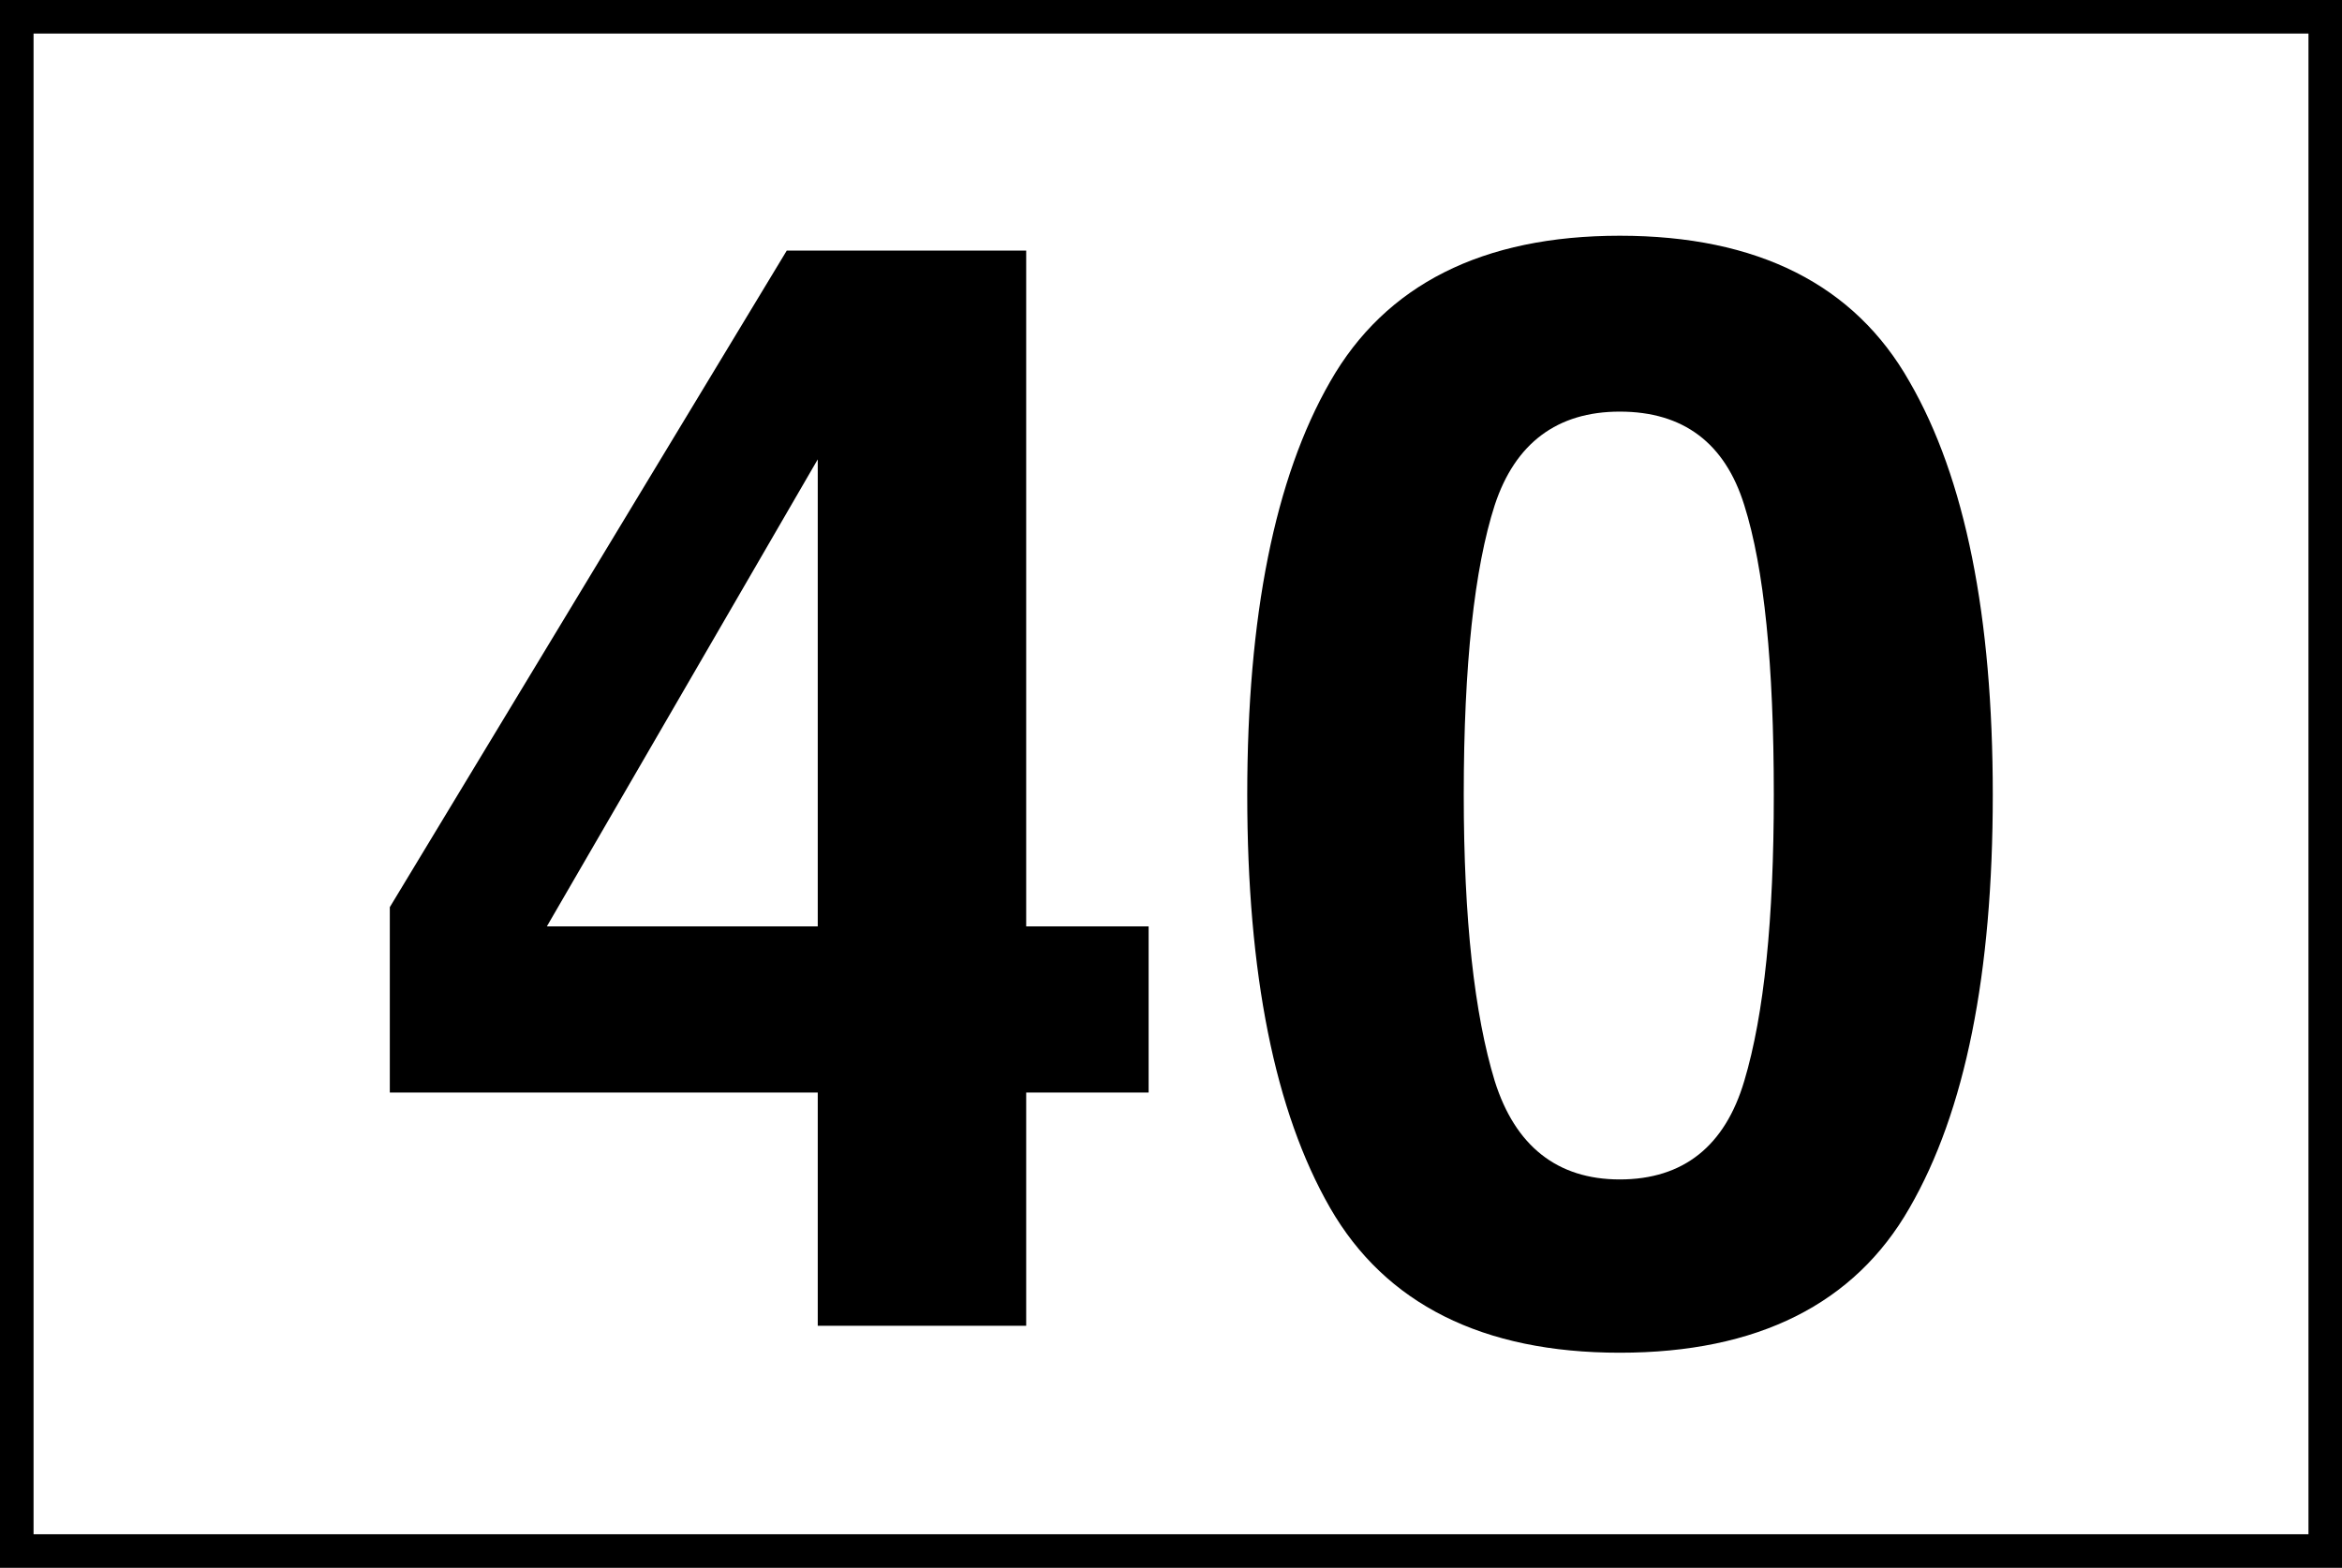
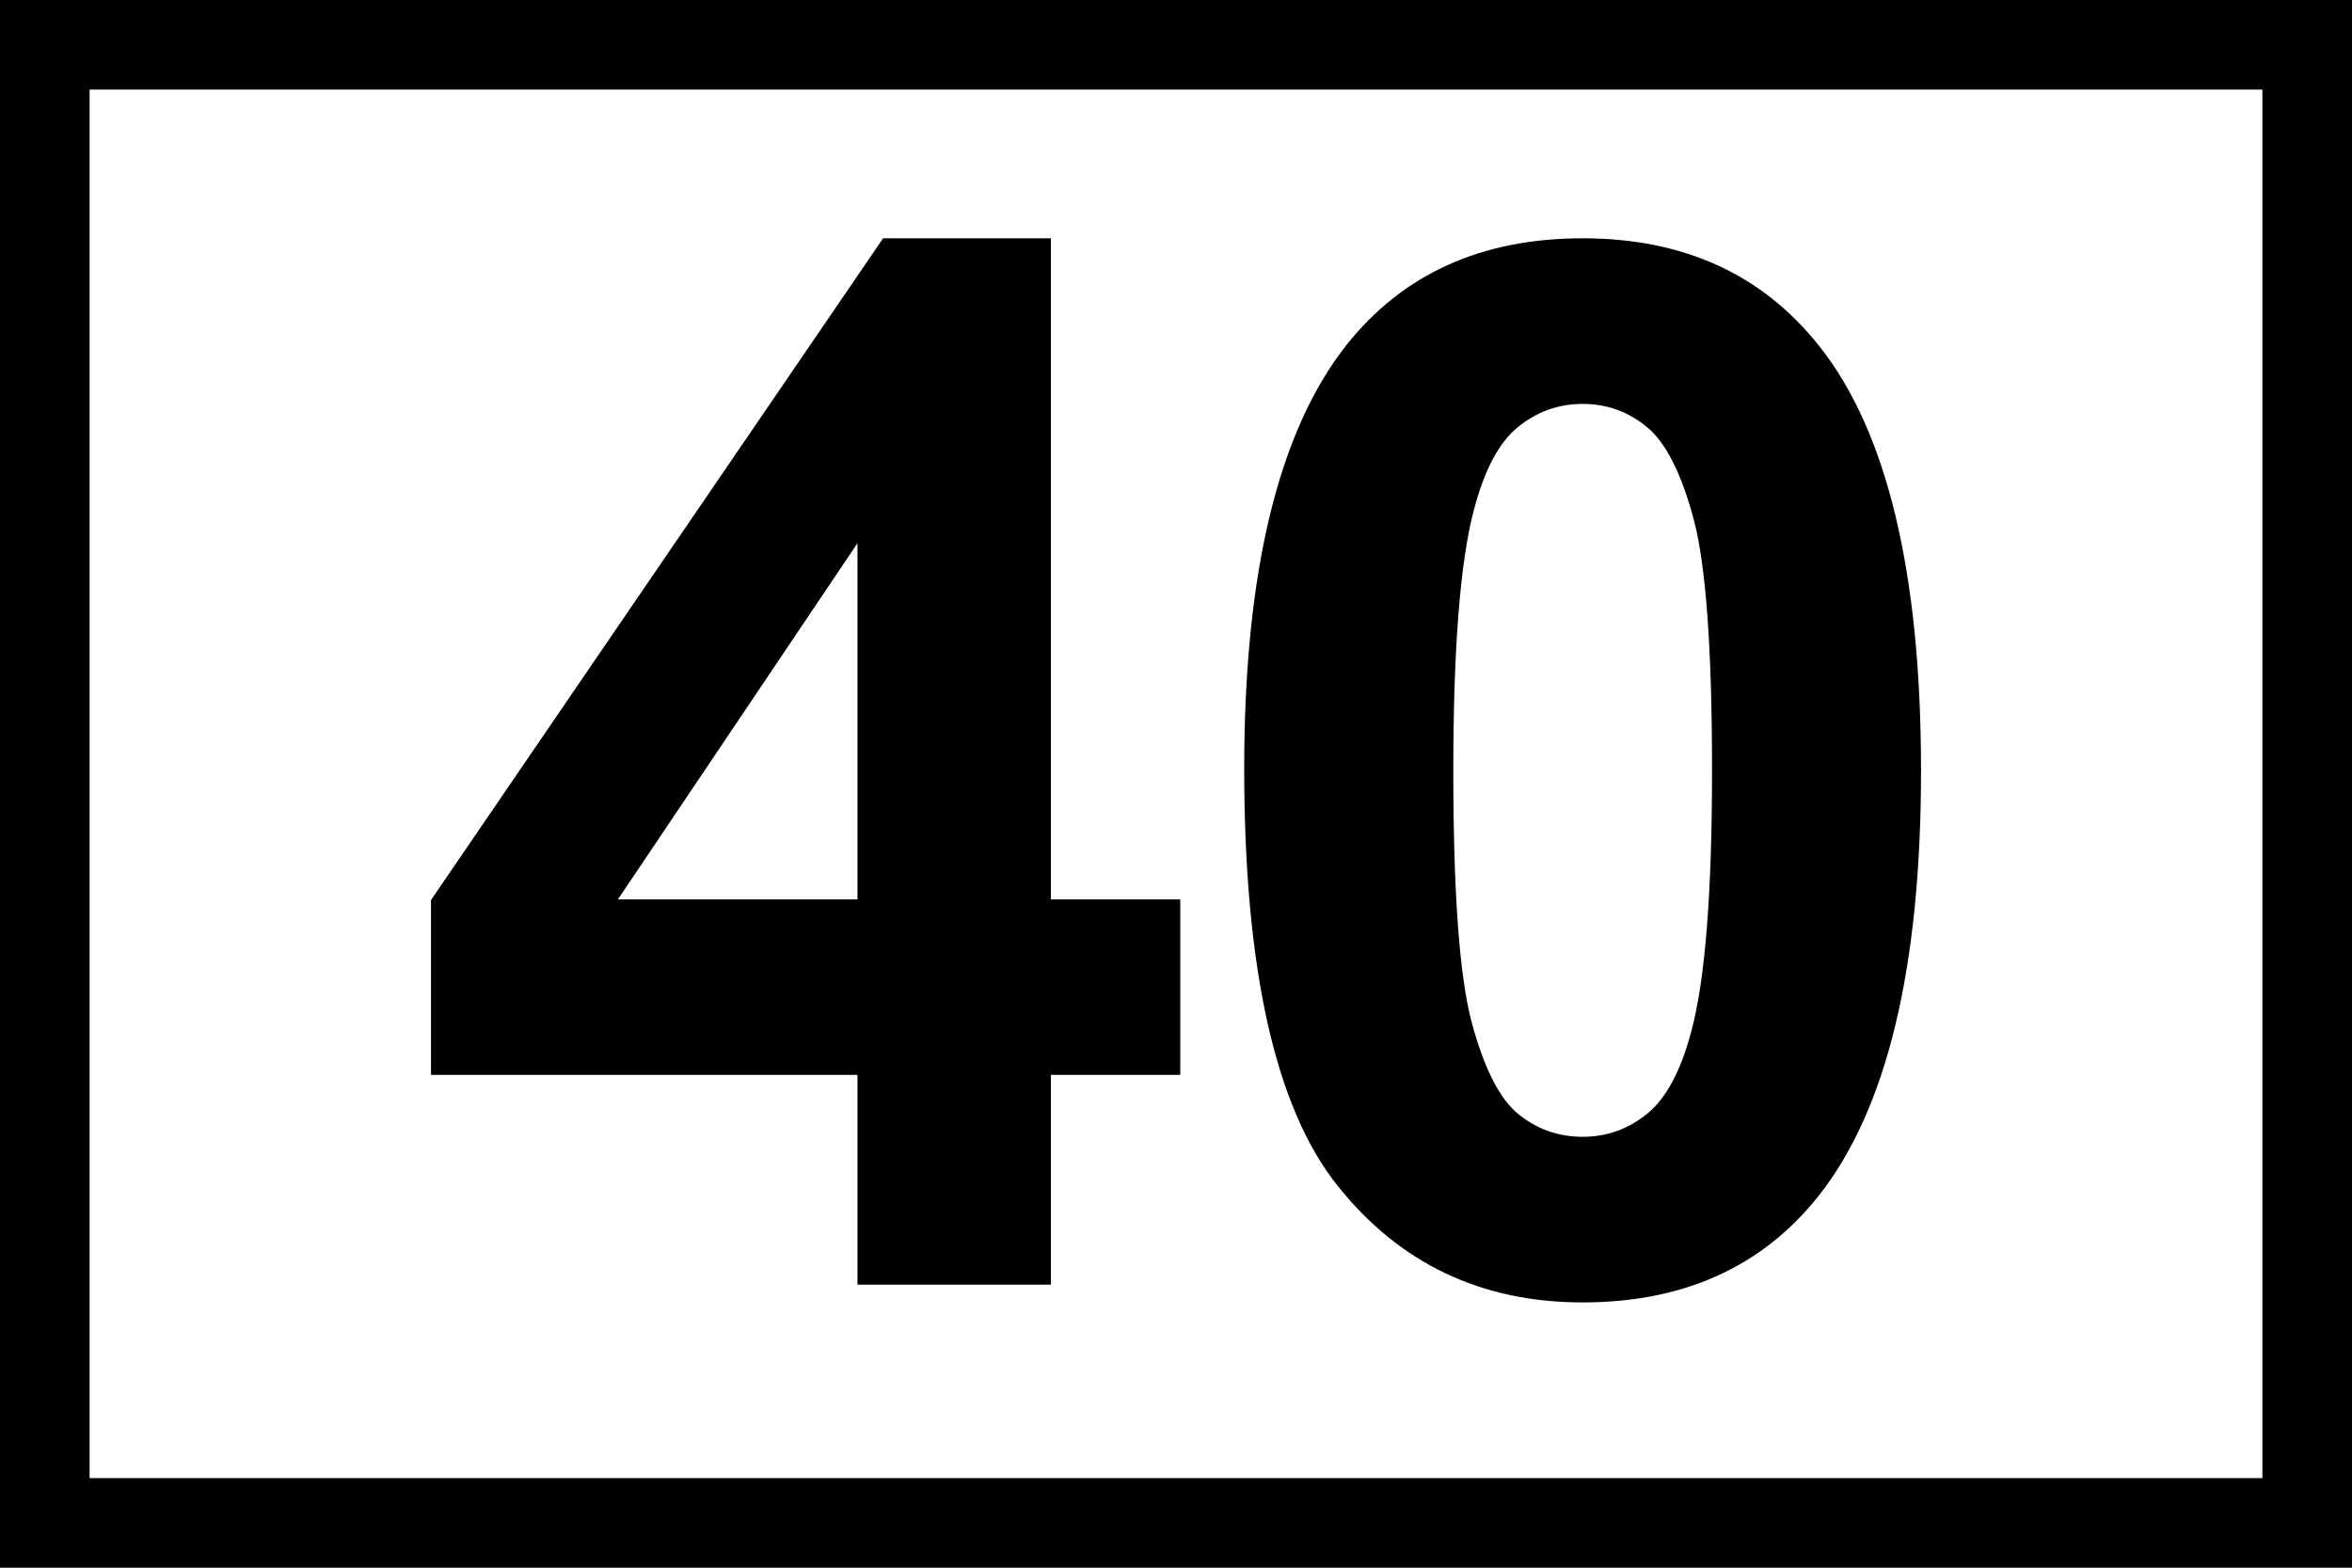
- <svg xmlns="http://www.w3.org/2000/svg" width="18" height="12.05" viewBox="0 0 18 12.05">
-   <path fill-rule="nonzero" fill="rgb(100%, 100%, 100%)" fill-opacity="1" stroke-width="0.2" stroke-linecap="butt" stroke-linejoin="miter" stroke="rgb(0%, 0%, 0%)" stroke-opacity="1" stroke-miterlimit="4" d="M 0.1 0.1 L 13.858 0.1 L 13.858 9.245 L 0.1 9.245 Z M 0.1 0.1 " transform="matrix(1.2896, 0, 0, 1.2896, 0, 0.000000411666)" />
-   <path fill-rule="nonzero" fill="rgb(0%, 0%, 0%)" fill-opacity="1" d="M 8.828 8.398 L 7.887 8.398 L 7.887 10.191 L 6.285 10.191 L 6.285 8.398 L 2.996 8.398 L 2.996 6.973 L 6.047 1.926 L 7.887 1.926 L 7.887 7.121 L 8.828 7.121 Z M 6.285 7.121 L 6.285 3.531 L 4.203 7.121 Z M 11.25 6.109 C 11.25 7.066 11.332 7.797 11.488 8.309 C 11.645 8.809 11.969 9.066 12.449 9.066 C 12.938 9.066 13.258 8.809 13.406 8.309 C 13.559 7.797 13.633 7.066 13.633 6.109 C 13.633 5.109 13.559 4.367 13.406 3.883 C 13.258 3.406 12.938 3.164 12.449 3.164 C 11.969 3.164 11.645 3.406 11.488 3.883 C 11.332 4.367 11.25 5.109 11.25 6.109 Z M 12.449 1.812 C 13.508 1.812 14.254 2.188 14.676 2.934 C 15.105 3.676 15.316 4.738 15.316 6.109 C 15.316 7.484 15.105 8.543 14.676 9.285 C 14.254 10.023 13.508 10.398 12.449 10.398 C 11.395 10.398 10.648 10.023 10.223 9.285 C 9.797 8.543 9.586 7.484 9.586 6.109 C 9.586 4.738 9.797 3.676 10.223 2.934 C 10.648 2.188 11.395 1.812 12.449 1.812 Z M 2.684 1.145 " />
+ <svg xmlns="http://www.w3.org/2000/svg" baseProfile="full" height="14" version="1.1" width="21">
+   <defs />
+   <rect fill="black" height="14" width="21" x="0" y="0" />
+   <rect fill="white" height="12.4" width="19.4" x="0.8" y="0.8" />
+   <g fill="black">
+     <path d="M7.656 11.472V9.599H3.848V8.038L7.885 2.128H9.383V8.032H10.538V9.599H9.383V11.472ZM7.656 8.032V4.851L5.517 8.032Z" />
+     <path d="M14.131 2.128Q15.483 2.128 16.245 3.093Q17.152 4.236 17.152 6.883Q17.152 9.523 16.238 10.679Q15.483 11.631 14.131 11.631Q12.772 11.631 11.941 10.587Q11.109 9.542 11.109 6.864Q11.109 4.236 12.023 3.08Q12.779 2.128 14.131 2.128ZM14.131 3.607Q13.807 3.607 13.553 3.814Q13.299 4.02 13.16 4.553Q12.976 5.245 12.976 6.883Q12.976 8.52 13.141 9.133Q13.306 9.745 13.556 9.949Q13.807 10.152 14.131 10.152Q14.455 10.152 14.708 9.945Q14.962 9.739 15.102 9.206Q15.286 8.52 15.286 6.883Q15.286 5.245 15.121 4.632Q14.956 4.02 14.705 3.814Q14.455 3.607 14.131 3.607Z" />
+   </g>
</svg>
